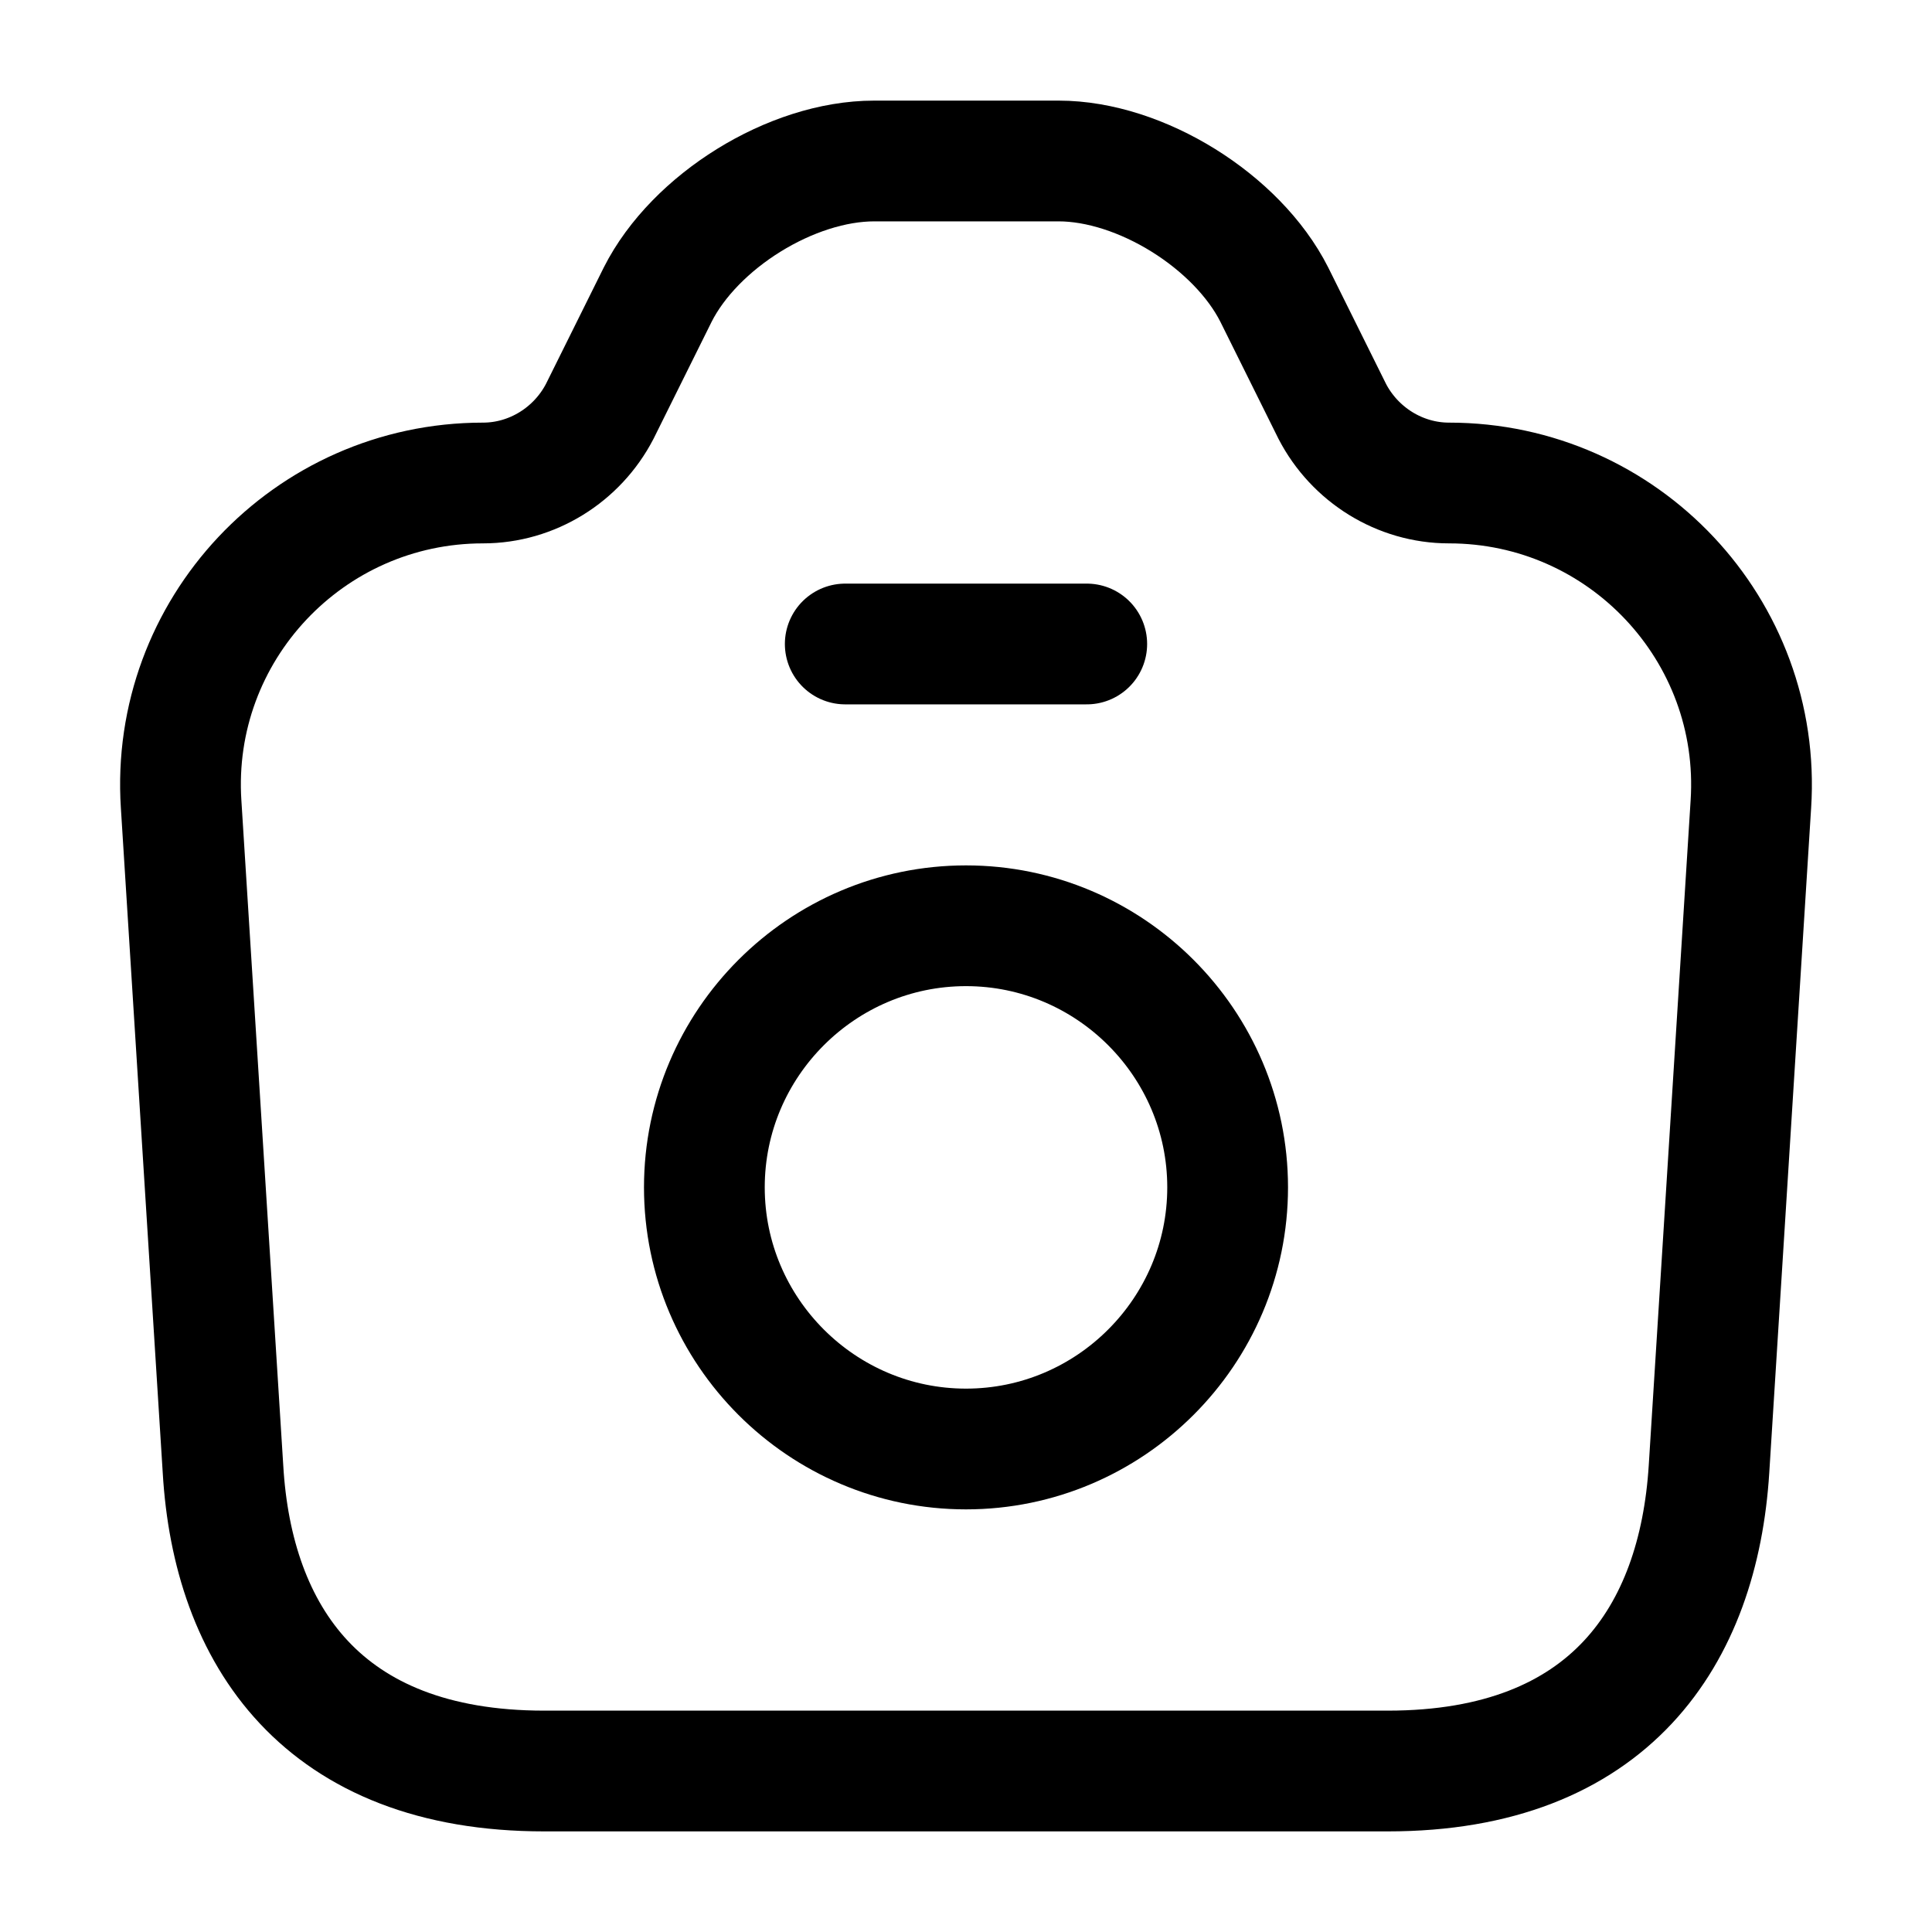
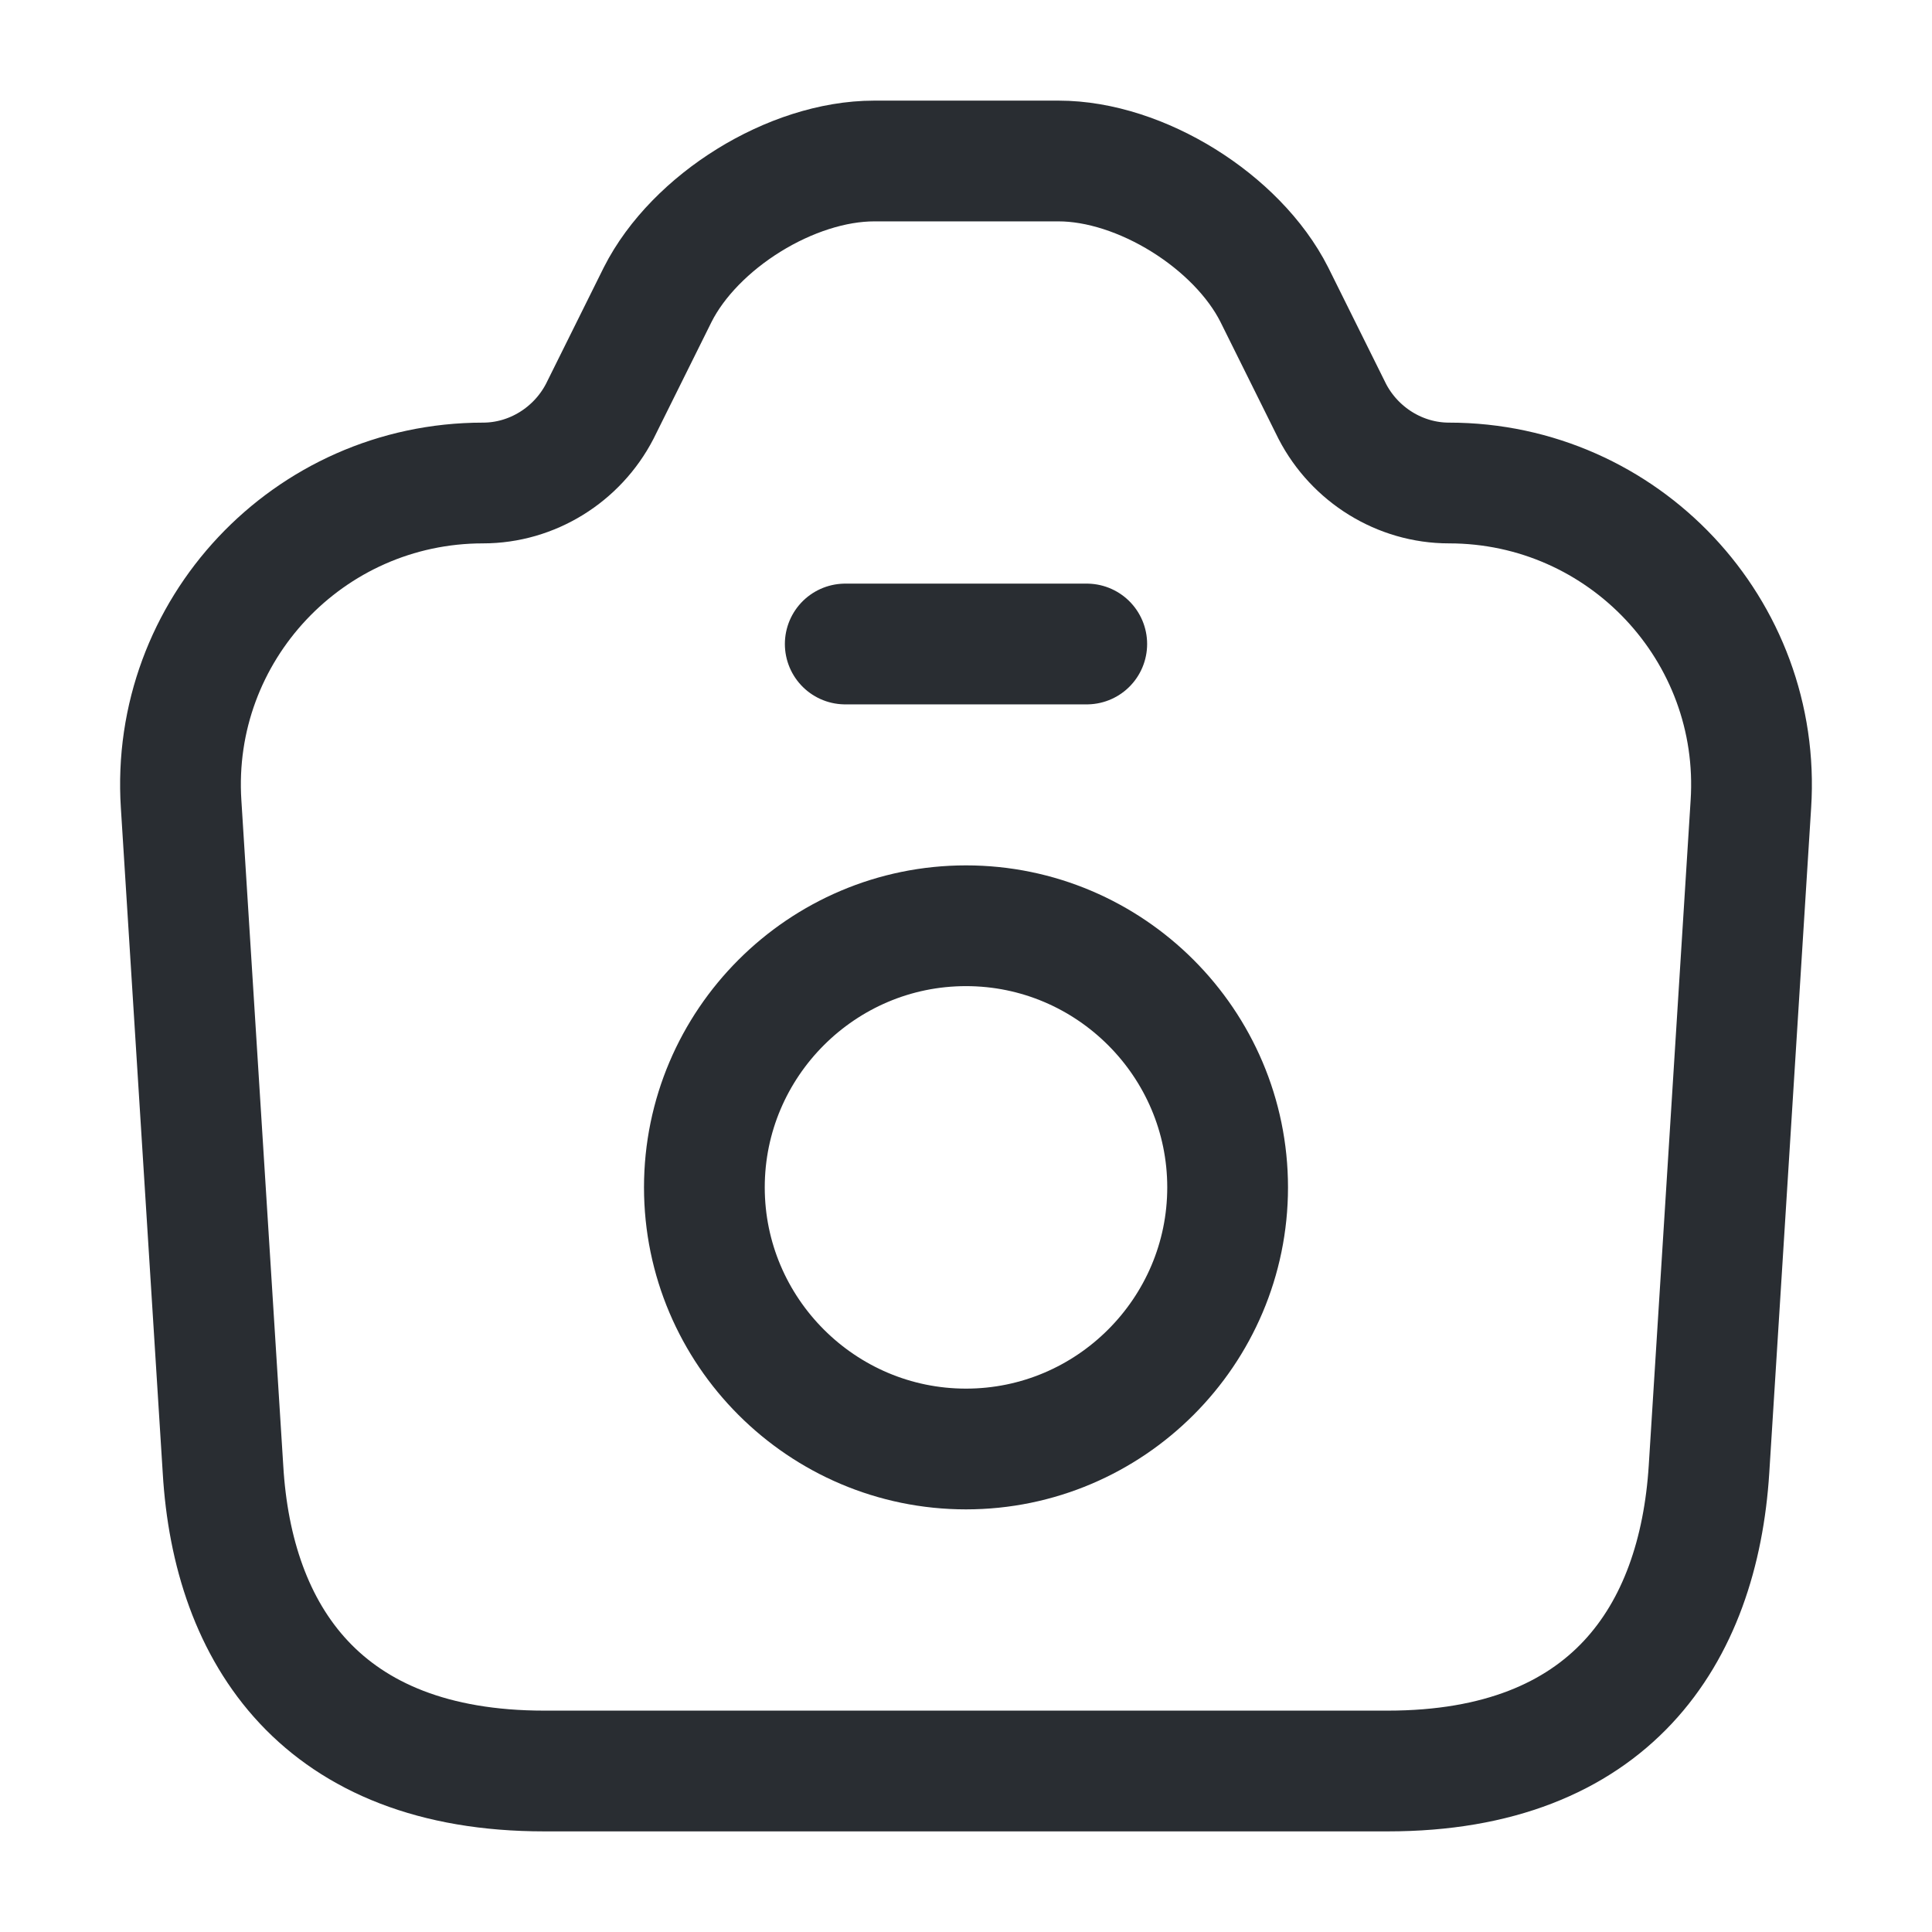
- <svg xmlns="http://www.w3.org/2000/svg" width="52" height="52" viewBox="0 0 52 52" fill="none">
-   <path d="M14.647 47.667H37.353C43.333 47.667 45.717 44.005 45.998 39.542L47.125 21.645C47.428 16.965 43.702 13 39 13C37.678 13 36.465 12.242 35.858 11.072L34.298 7.93C33.302 5.958 30.702 4.333 28.492 4.333H23.53C21.298 4.333 18.698 5.958 17.702 7.93L16.142 11.072C15.535 12.242 14.322 13 13 13C8.298 13 4.572 16.965 4.875 21.645L6.002 39.542C6.262 44.005 8.667 47.667 14.647 47.667Z" stroke="black" stroke-width="3.25" stroke-linecap="round" stroke-linejoin="round" />
-   <path d="M22.75 17.333H29.25" stroke="black" stroke-width="3.25" stroke-linecap="round" stroke-linejoin="round" />
-   <path d="M26 39C29.878 39 33.042 35.837 33.042 31.958C33.042 28.08 29.878 24.917 26 24.917C22.122 24.917 18.958 28.08 18.958 31.958C18.958 35.837 22.122 39 26 39Z" stroke="black" stroke-width="3.25" stroke-linecap="round" stroke-linejoin="round" />
+ <svg xmlns="http://www.w3.org/2000/svg" width="24" height="24" viewBox="0 0 24 24" fill="none">
+   <path d="M6.76 22H17.24C20 22 21.1 20.31 21.23 18.25L21.75 9.99C21.89 7.83 20.17 6 18 6C17.39 6 16.83 5.65 16.55 5.11L15.83 3.66C15.37 2.75 14.17 2 13.15 2H10.86C9.83 2 8.63 2.75 8.17 3.66L7.45 5.11C7.17 5.65 6.61 6 6 6C3.83 6 2.11 7.83 2.25 9.99L2.77 18.25C2.89 20.31 4 22 6.76 22Z" stroke="#292D32" stroke-width="1.5" stroke-linecap="round" stroke-linejoin="round" />
+   <path d="M10.5 8H13.5" stroke="#292D32" stroke-width="1.5" stroke-linecap="round" stroke-linejoin="round" />
+   <path d="M12 18C13.79 18 15.25 16.54 15.25 14.75C15.25 12.96 13.79 11.5 12 11.5C10.21 11.5 8.75 12.96 8.75 14.75C8.75 16.54 10.21 18 12 18Z" stroke="#292D32" stroke-width="1.5" stroke-linecap="round" stroke-linejoin="round" />
</svg>
